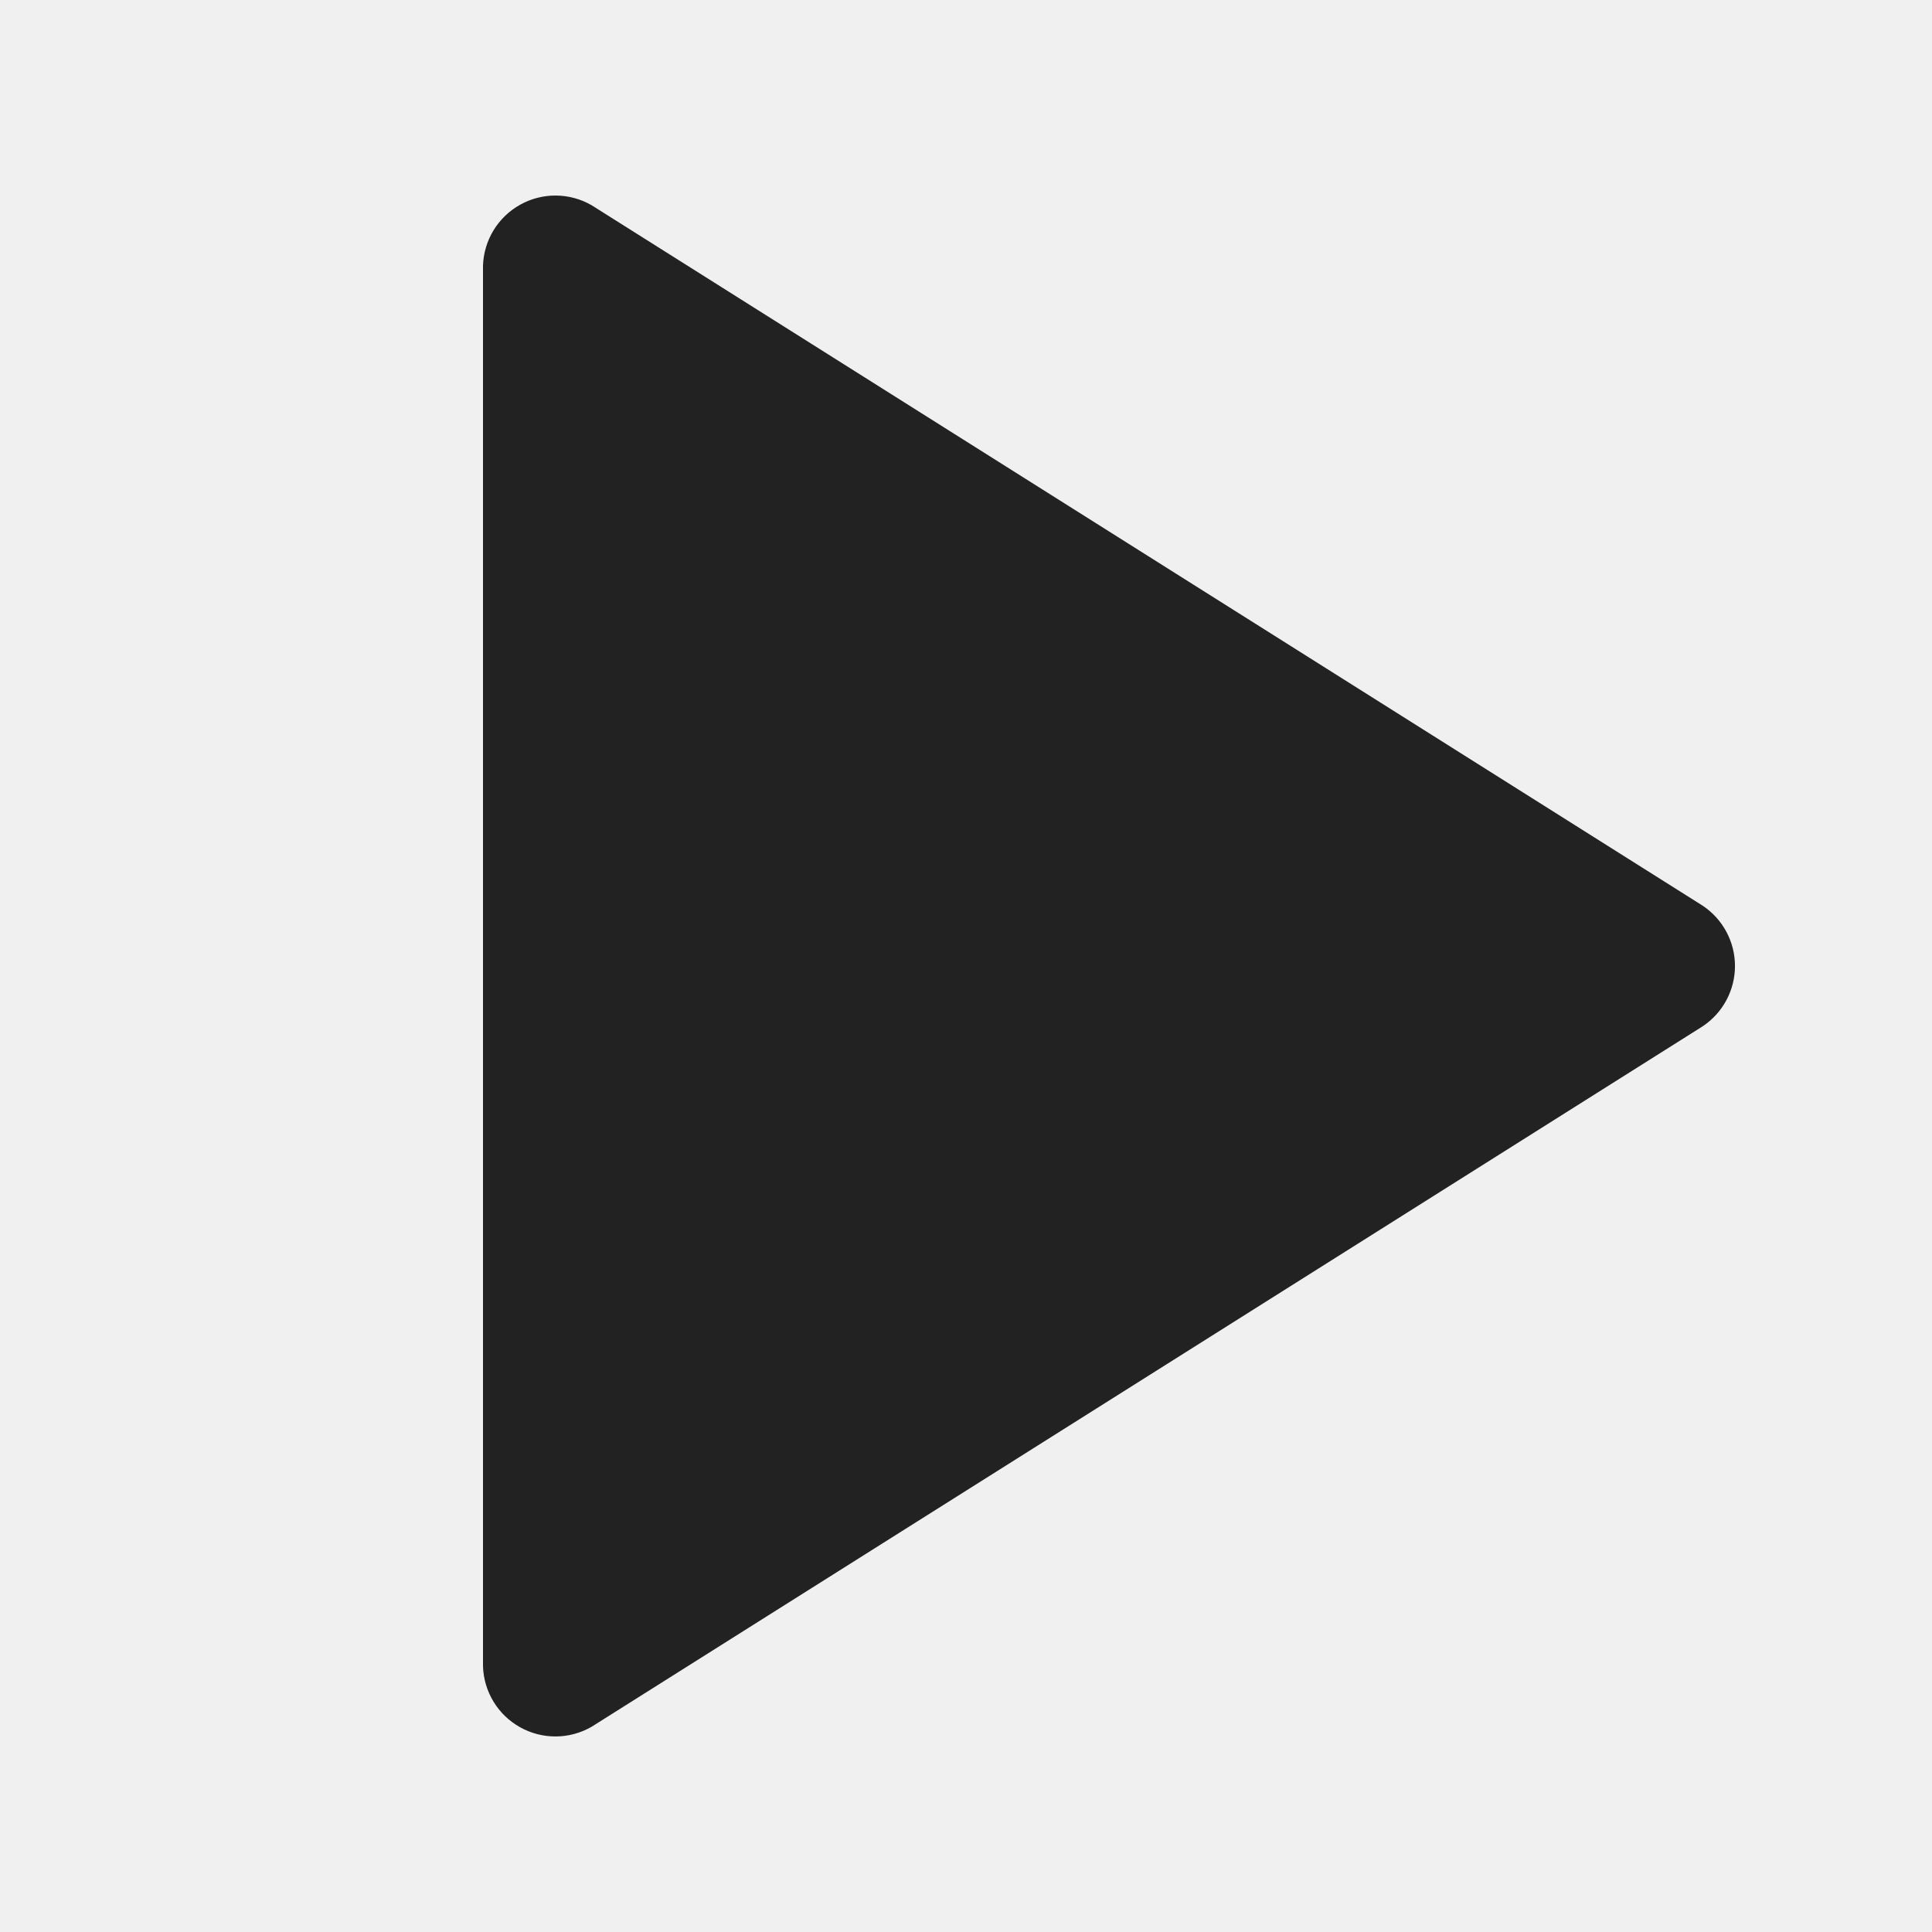
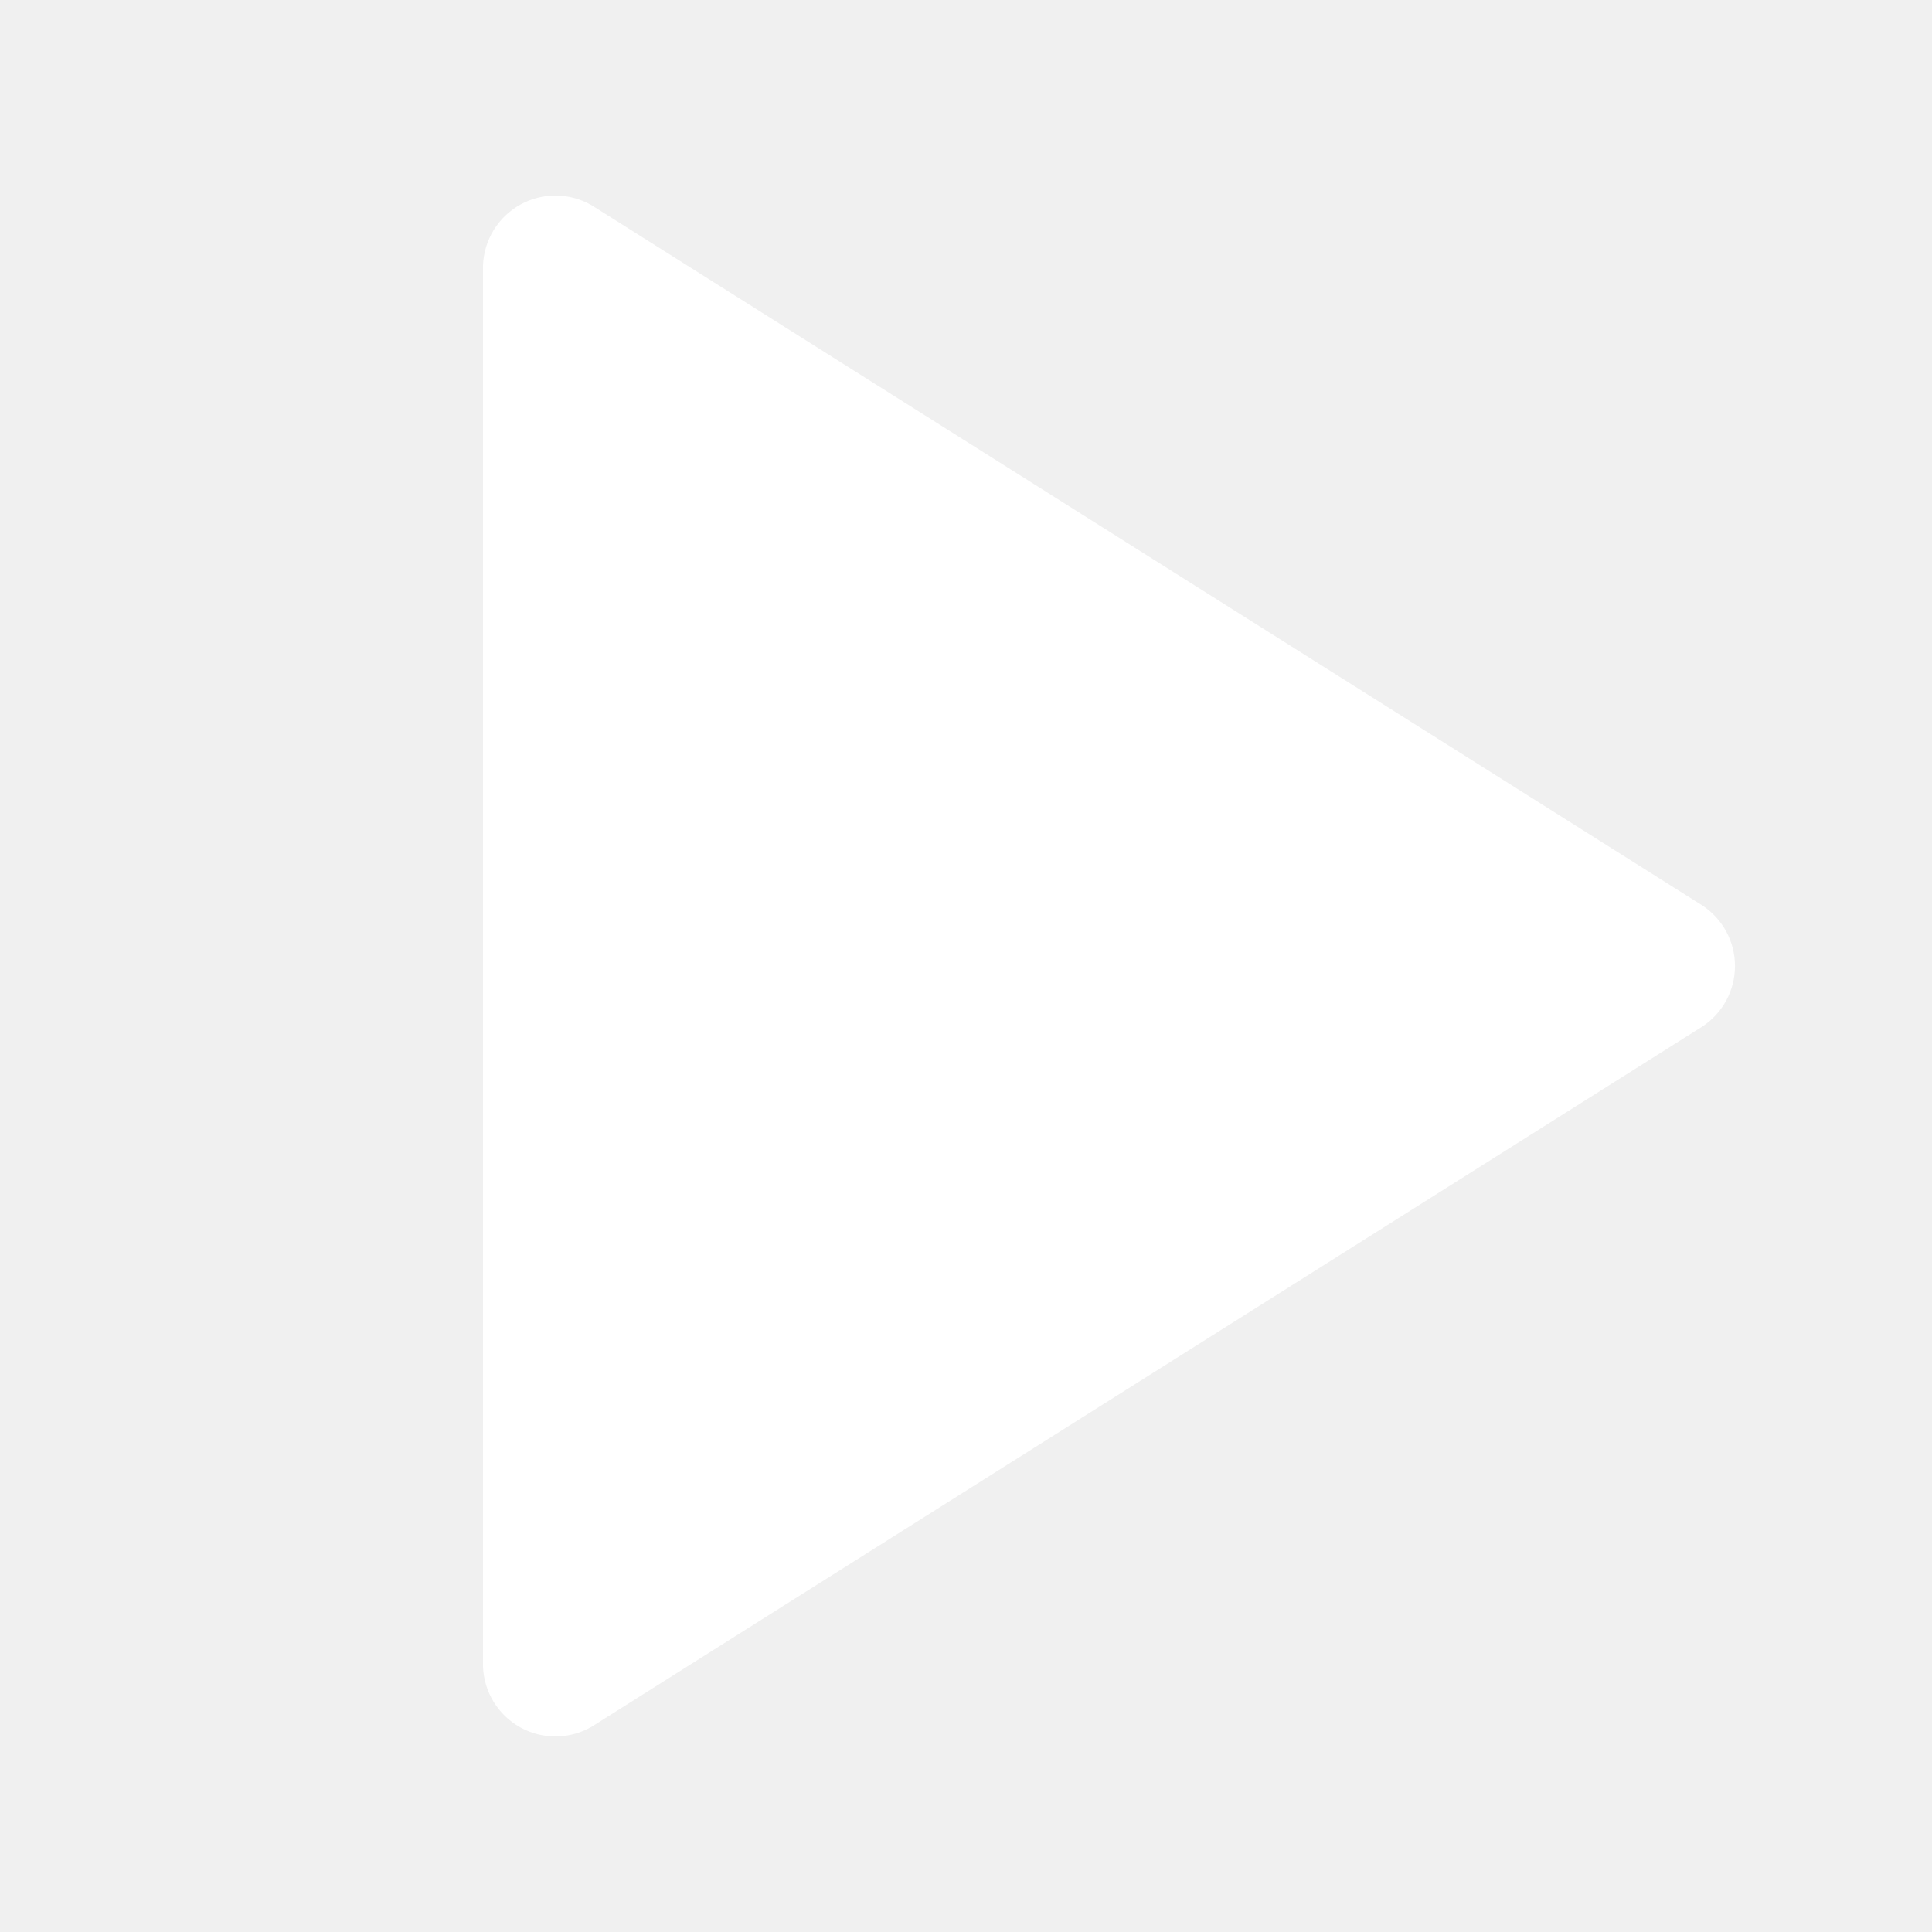
<svg xmlns="http://www.w3.org/2000/svg" width="16" height="16" viewBox="0 0 16 16">
-   <path fill="#222" fill-rule="evenodd" d="M4 2.2v11.6a.6.6 0 0 0 .9.5l9.2-5.8a.6.6 0 0 0 0-1L4.9 1.7a.6.6 0 0 0-.9.5z" />
+   <path fill="#fff" fill-rule="evenodd" d="M4 2.2v11.6a.6.6 0 0 0 .9.5l9.2-5.8a.6.6 0 0 0 0-1L4.9 1.7a.6.6 0 0 0-.9.5z" />
</svg>
